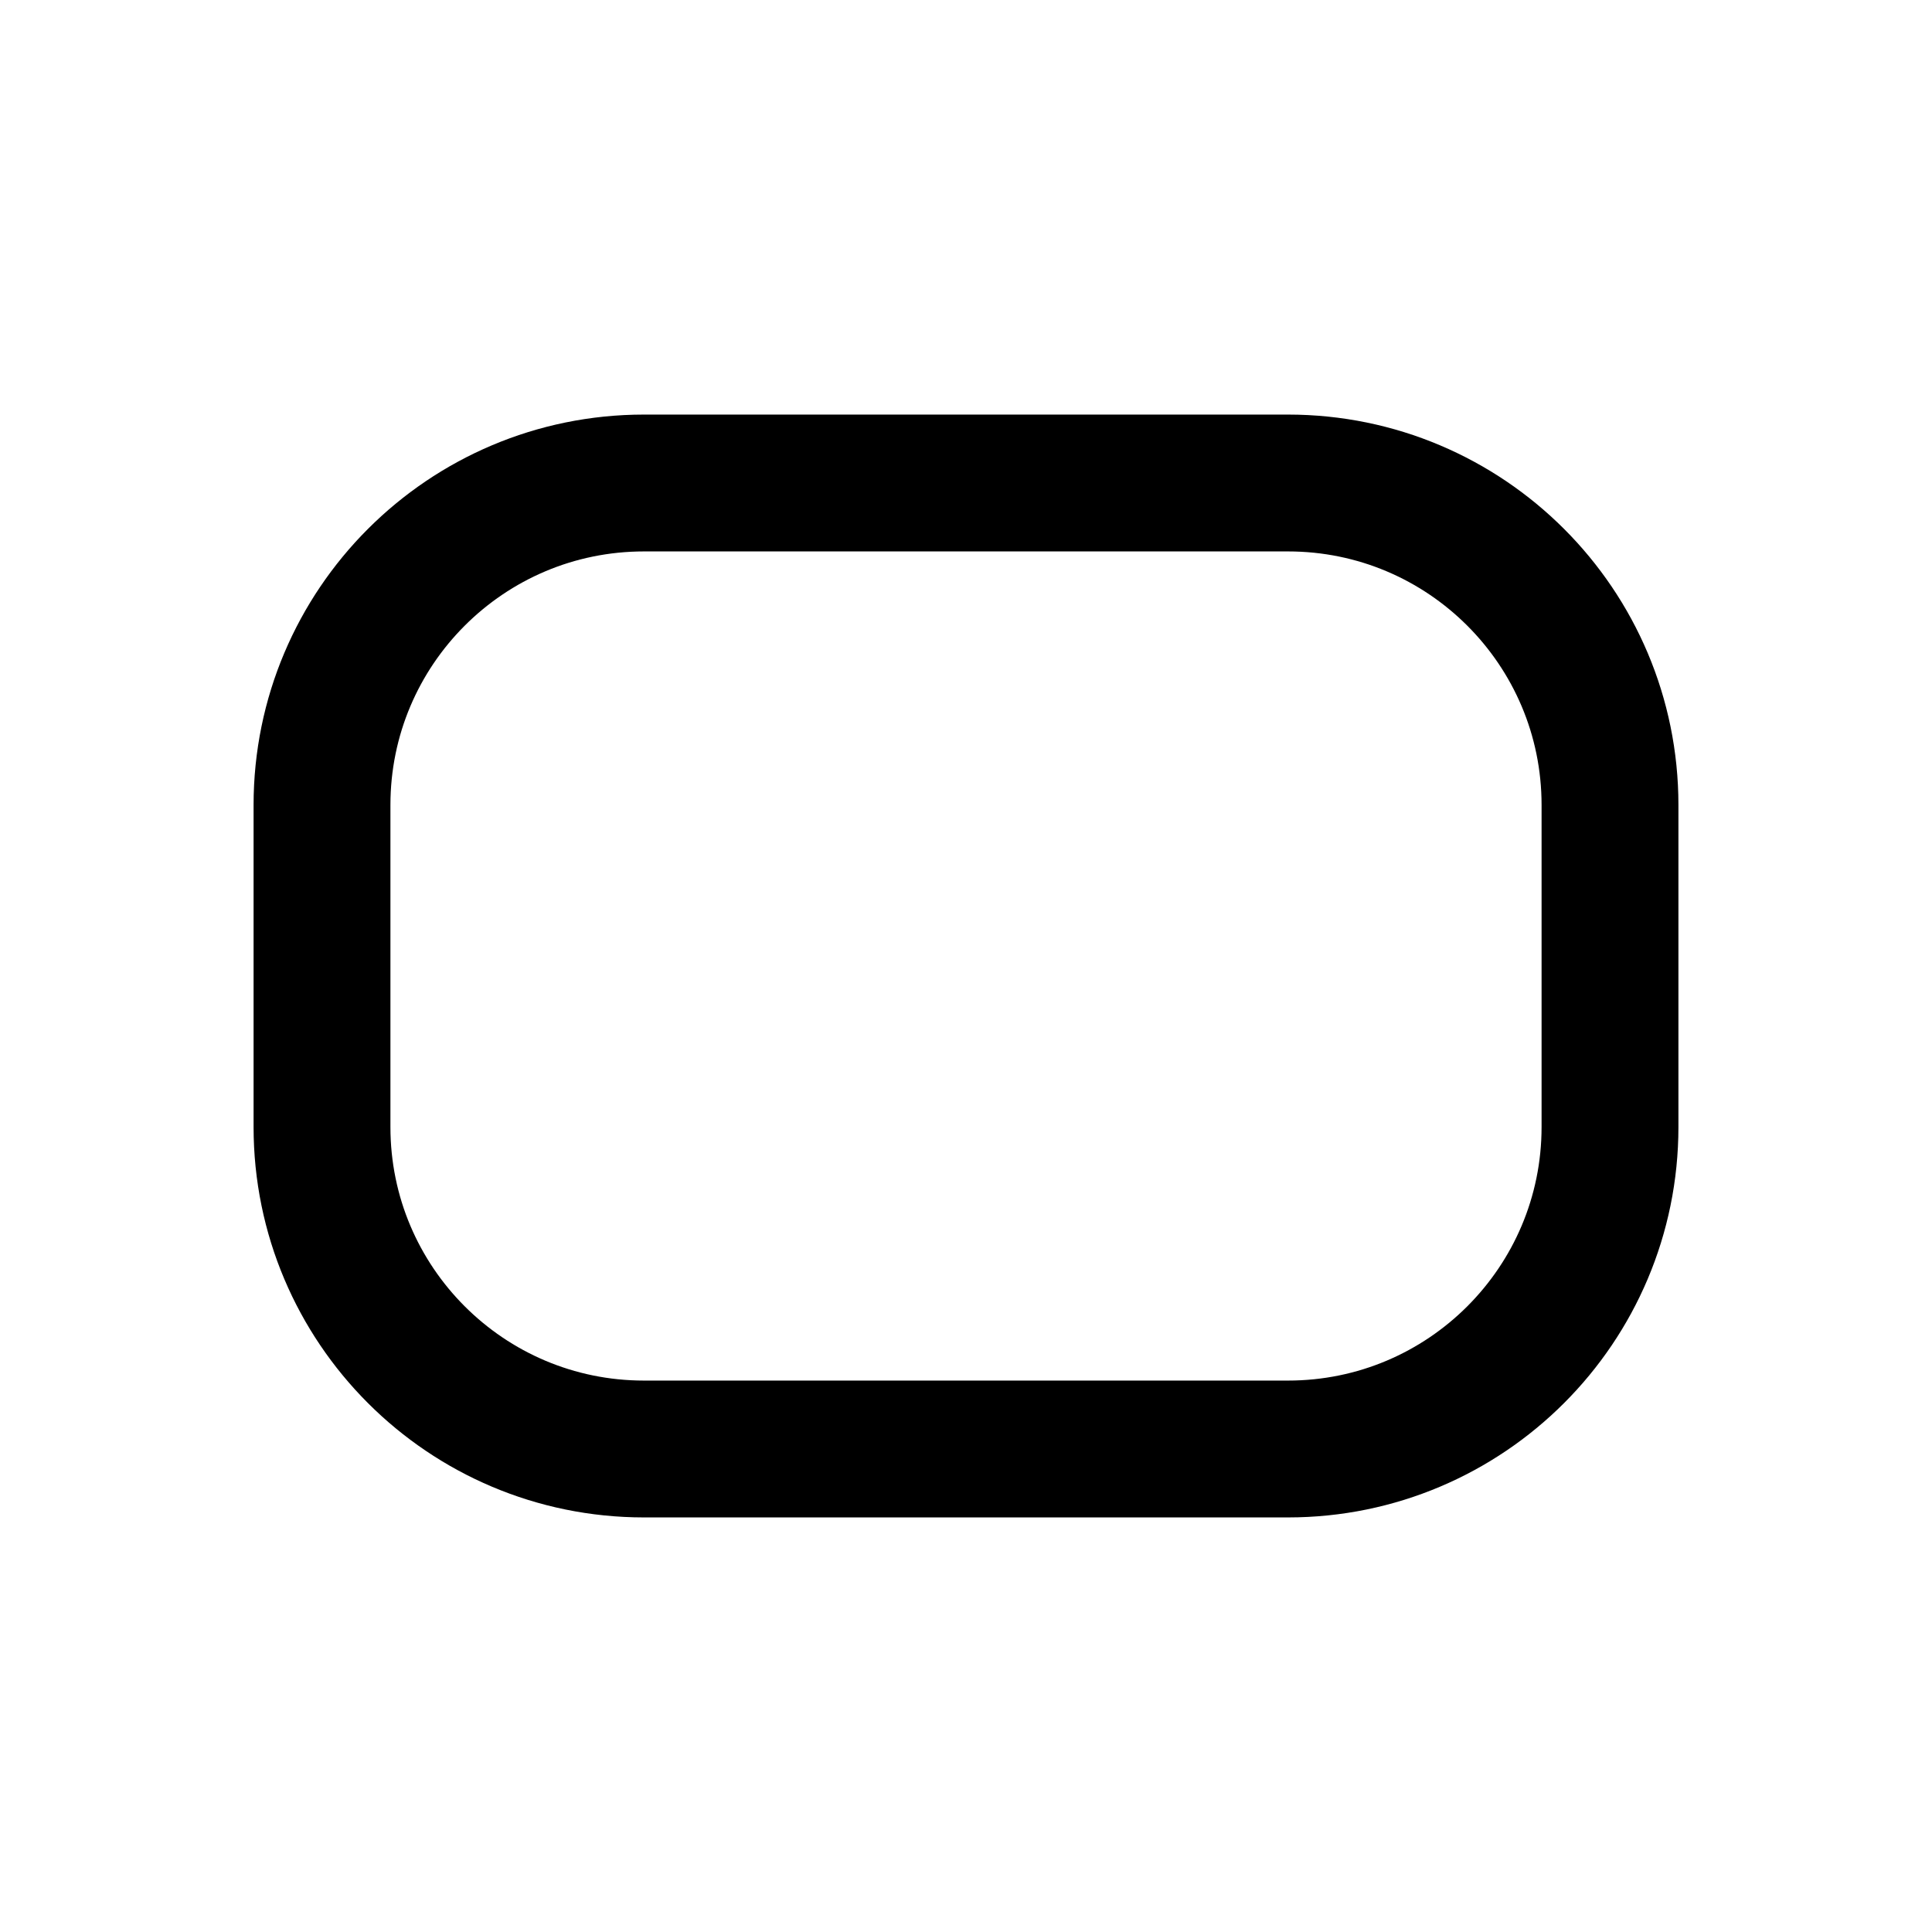
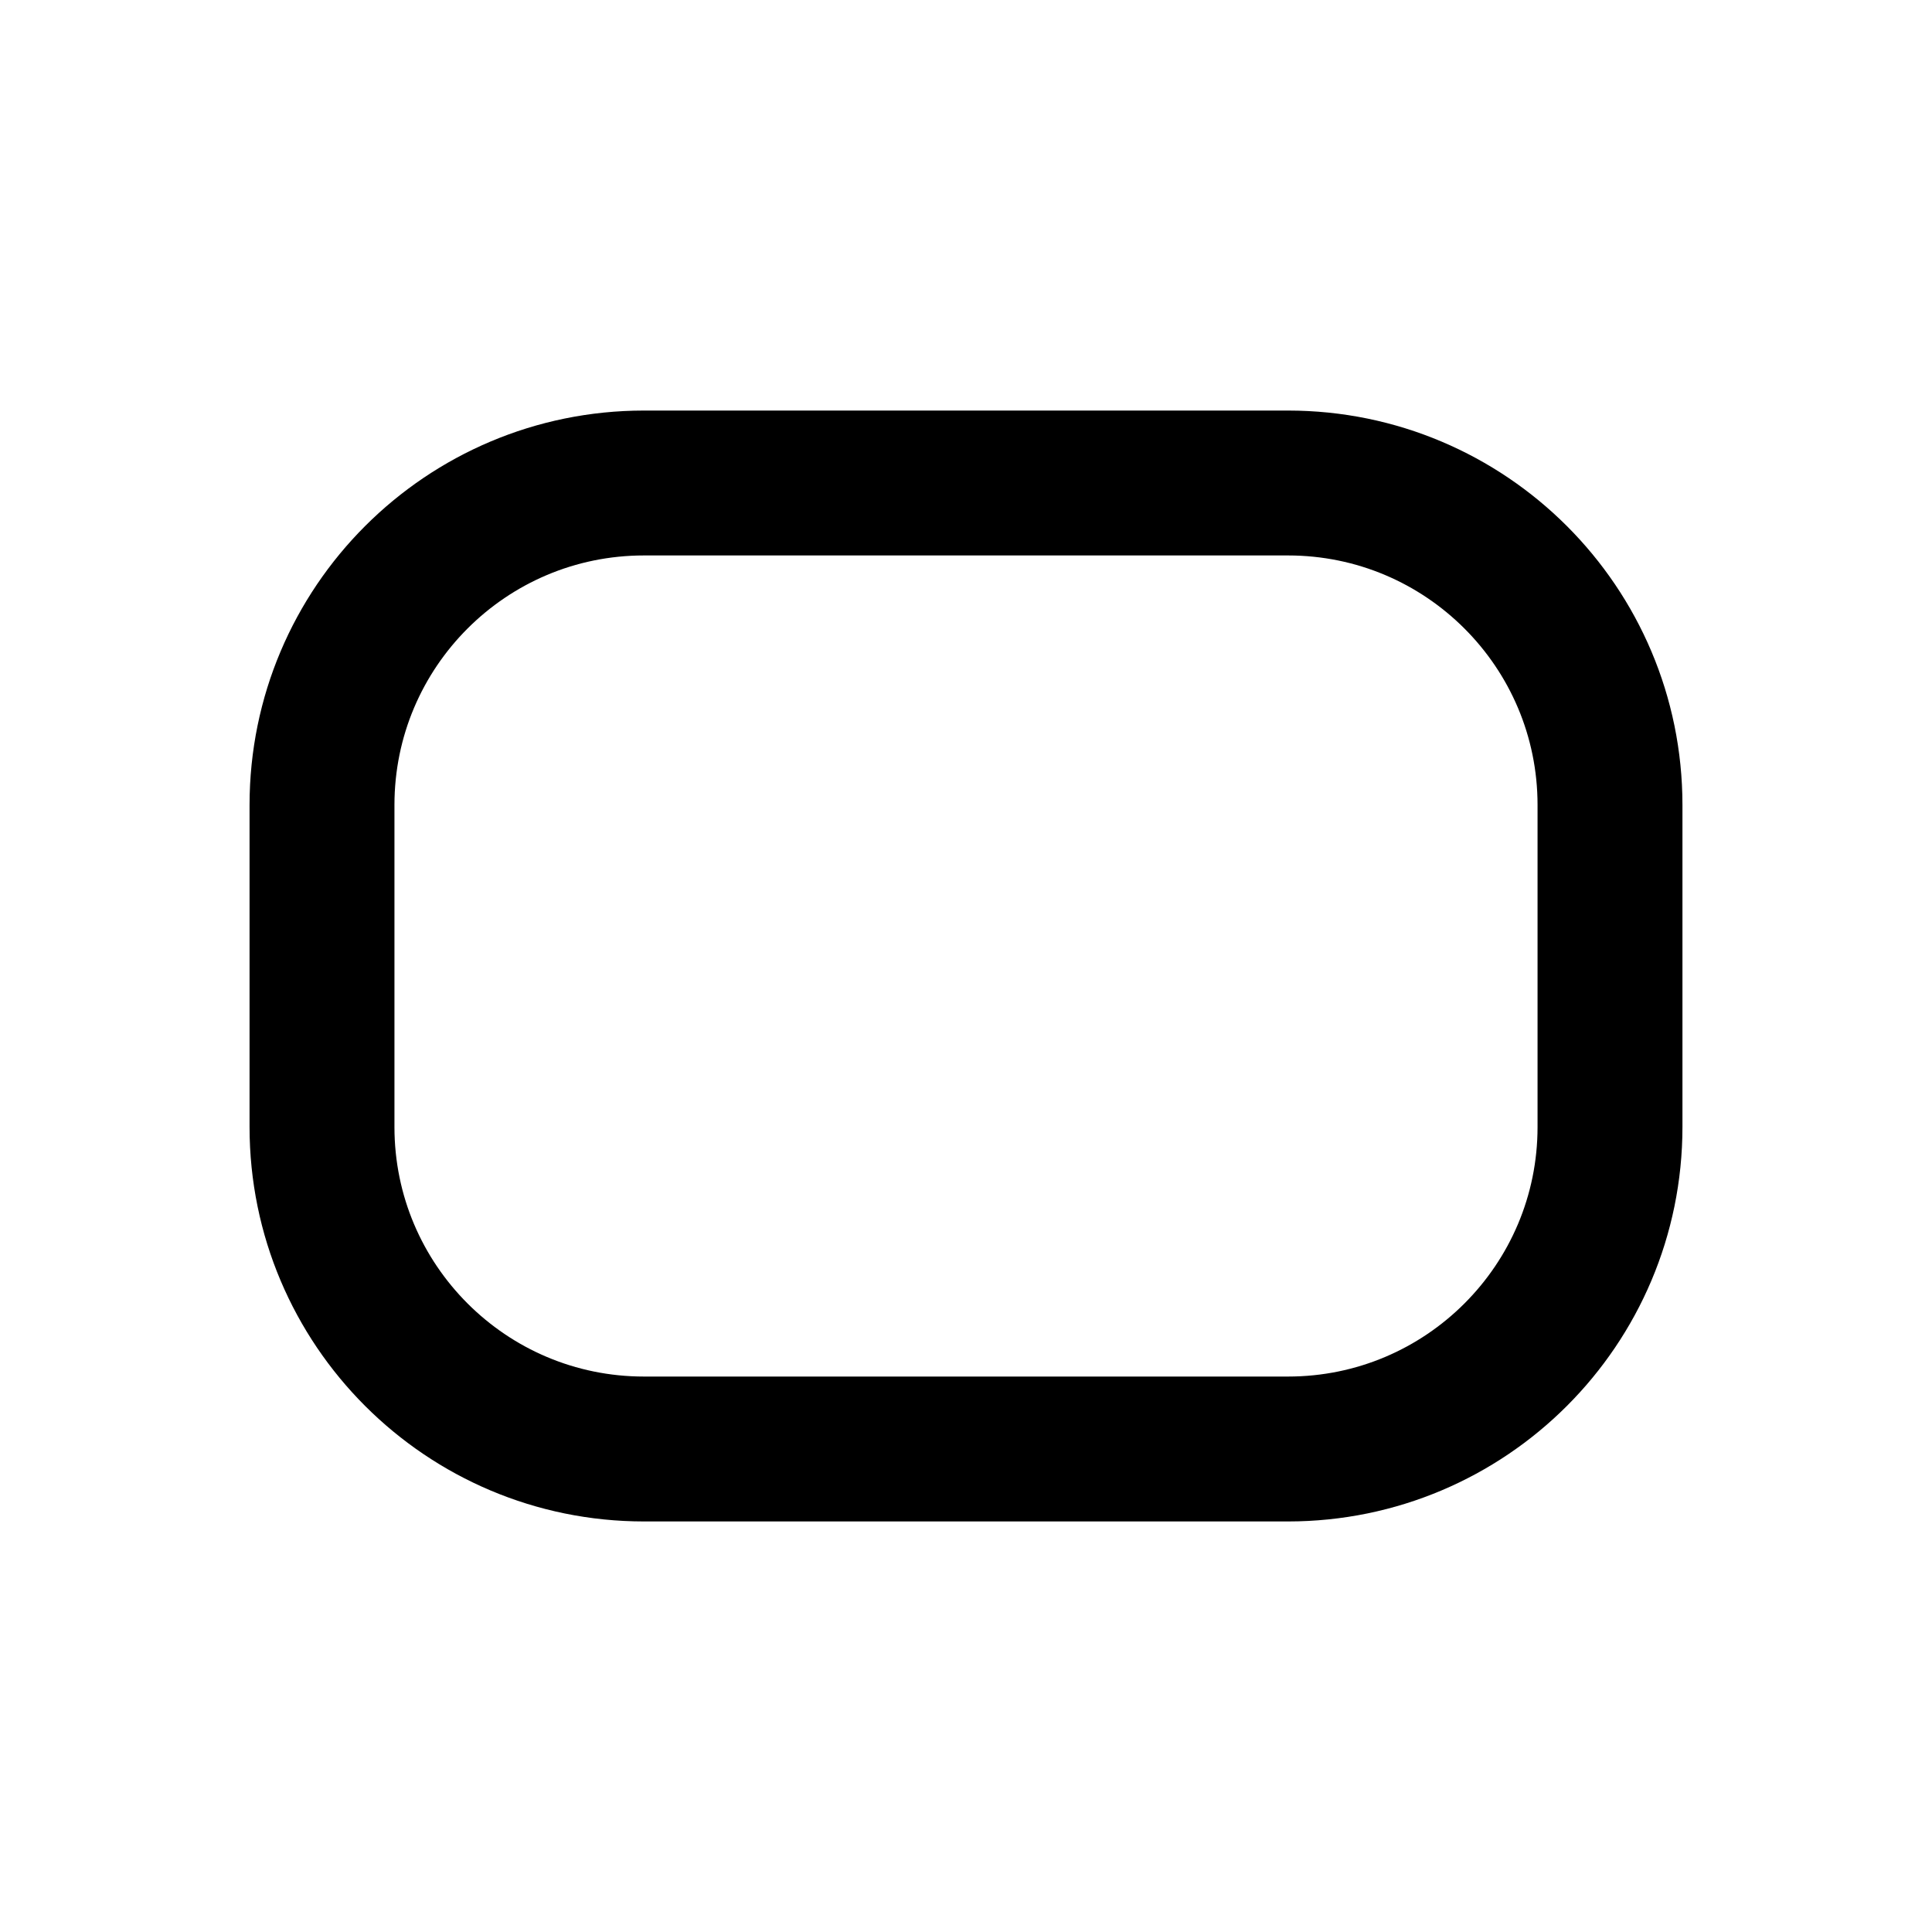
- <svg xmlns="http://www.w3.org/2000/svg" width="24" height="24" viewBox="0 0 24 24" fill="none" stroke="currentColor" stroke-width="1.7" stroke-linecap="round" stroke-linejoin="round">
+ <svg xmlns="http://www.w3.org/2000/svg" width="24" height="24" viewBox="0 0 24 24" fill="none" stroke="currentColor" stroke-width="1.8" stroke-linecap="round" stroke-linejoin="round">
  <rect x="4" y="6" width="16" height="12" rx="4" />
</svg>
